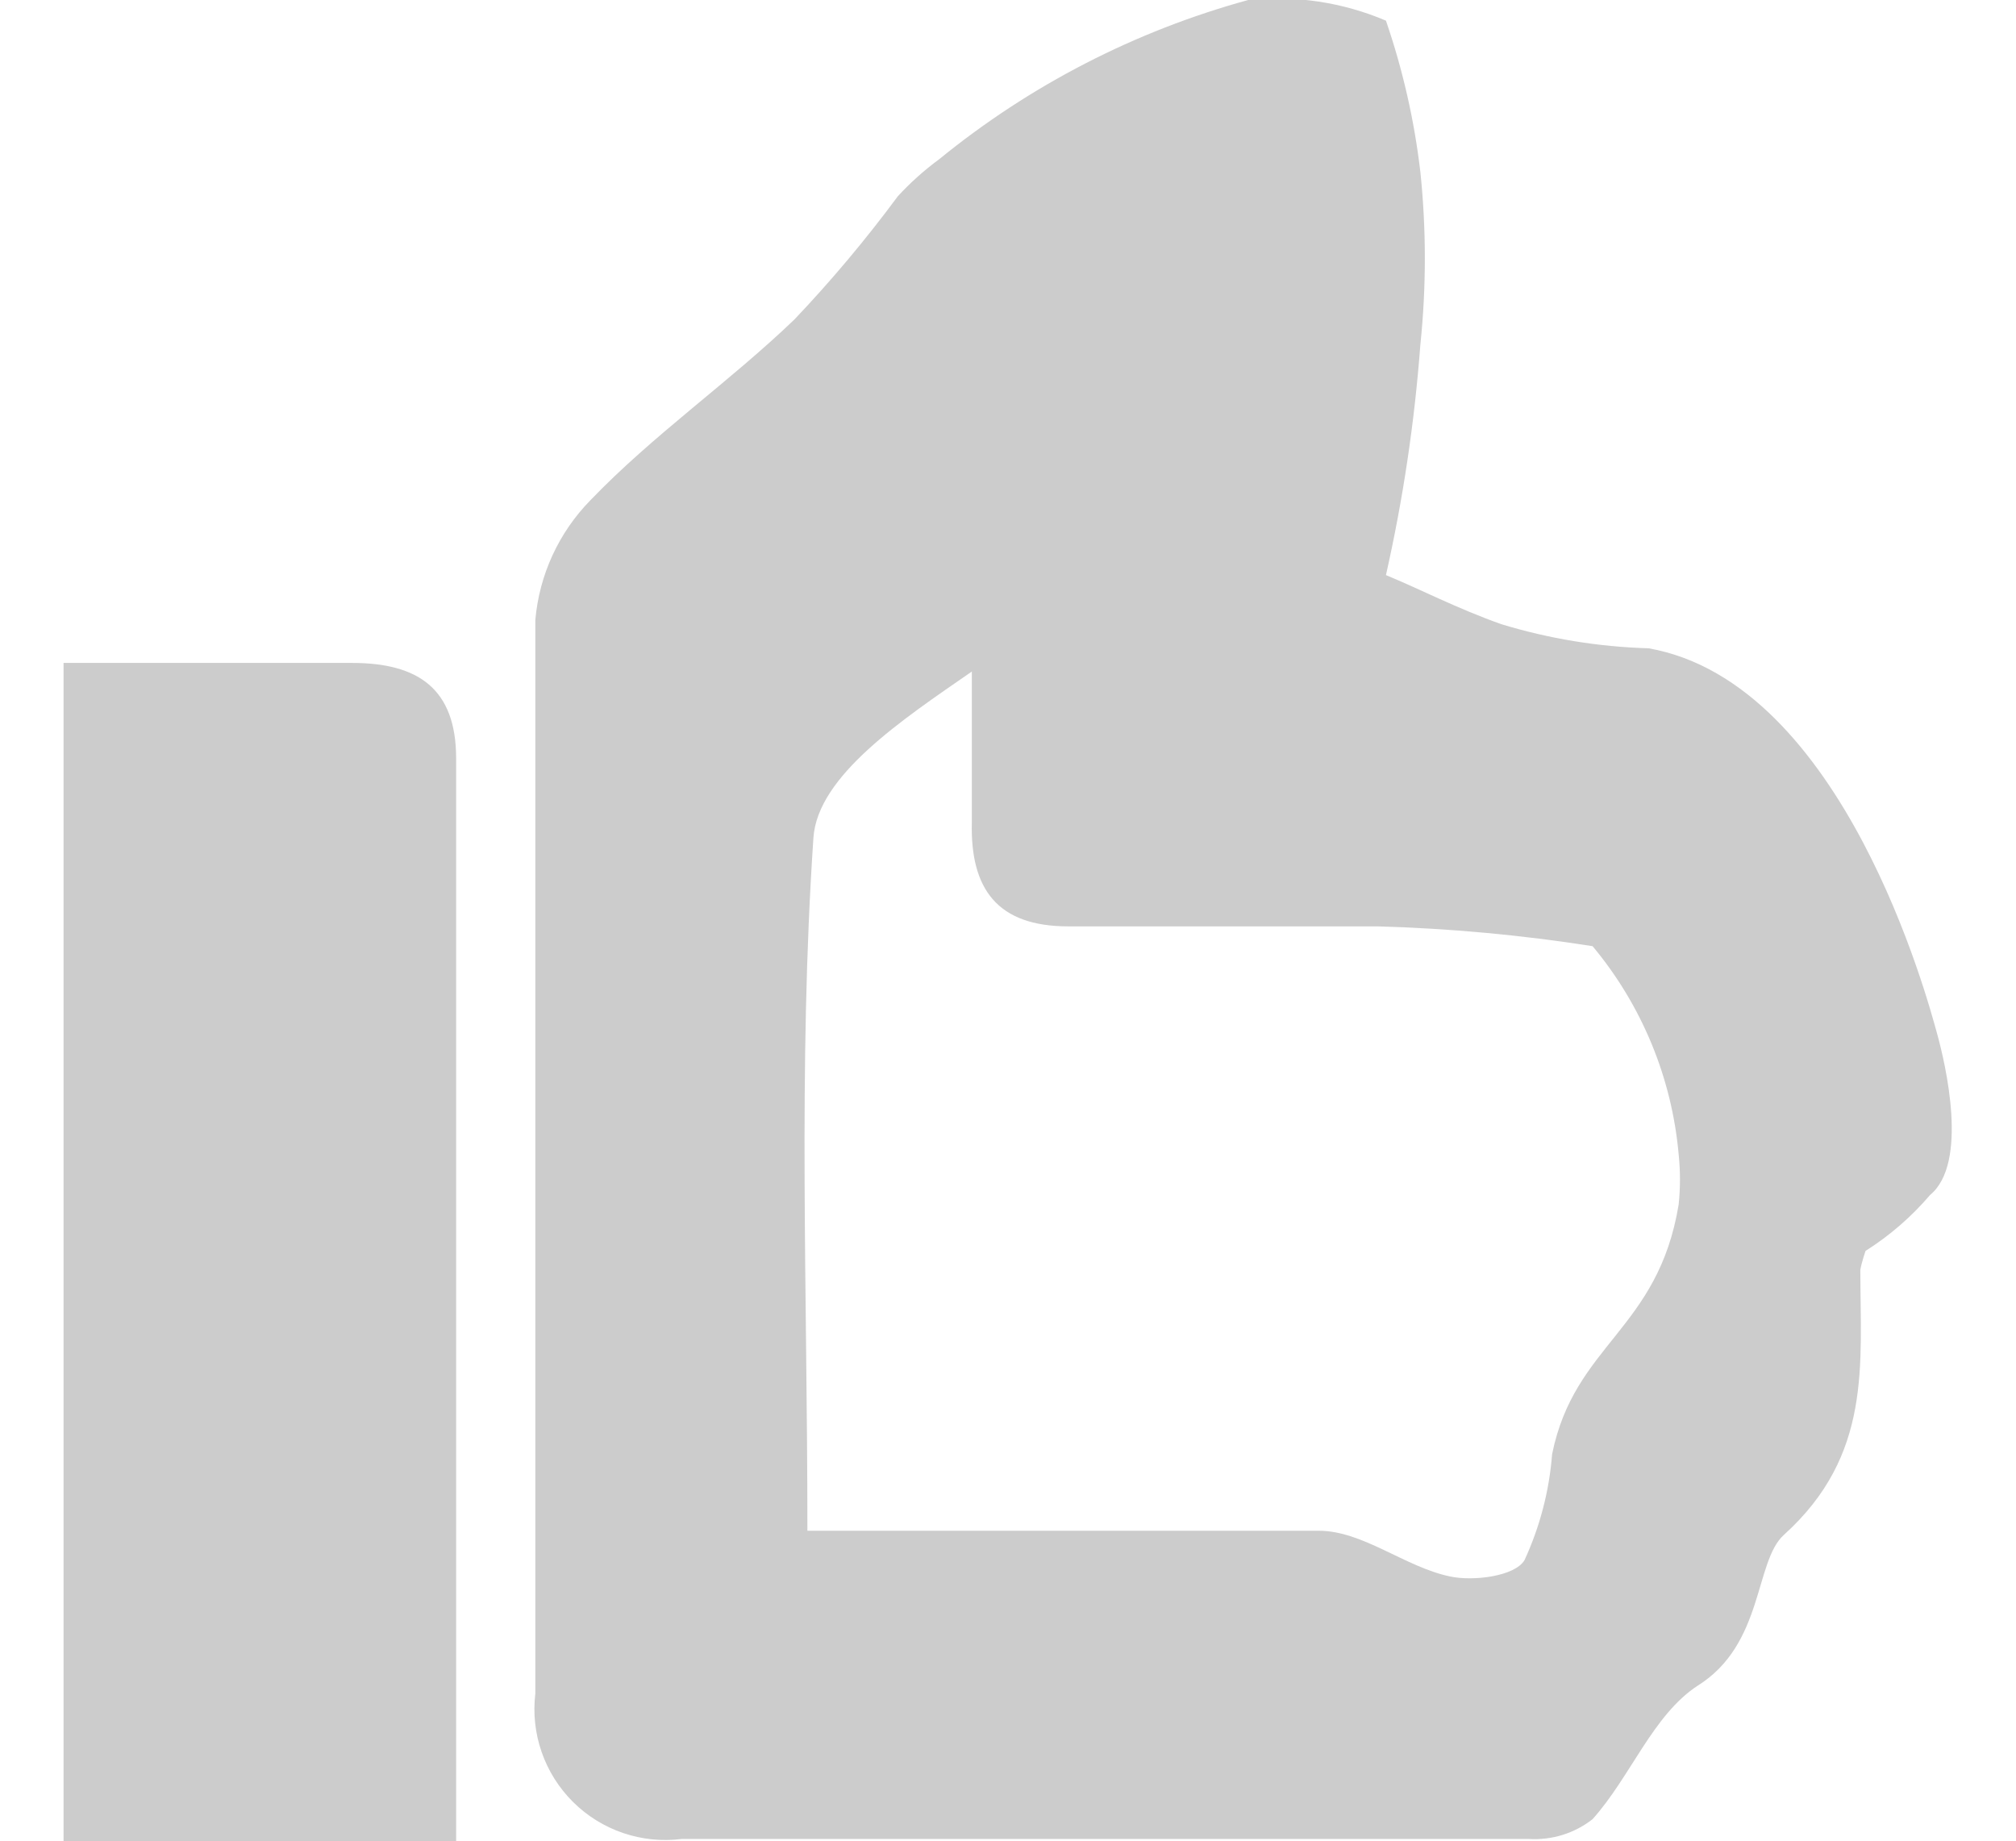
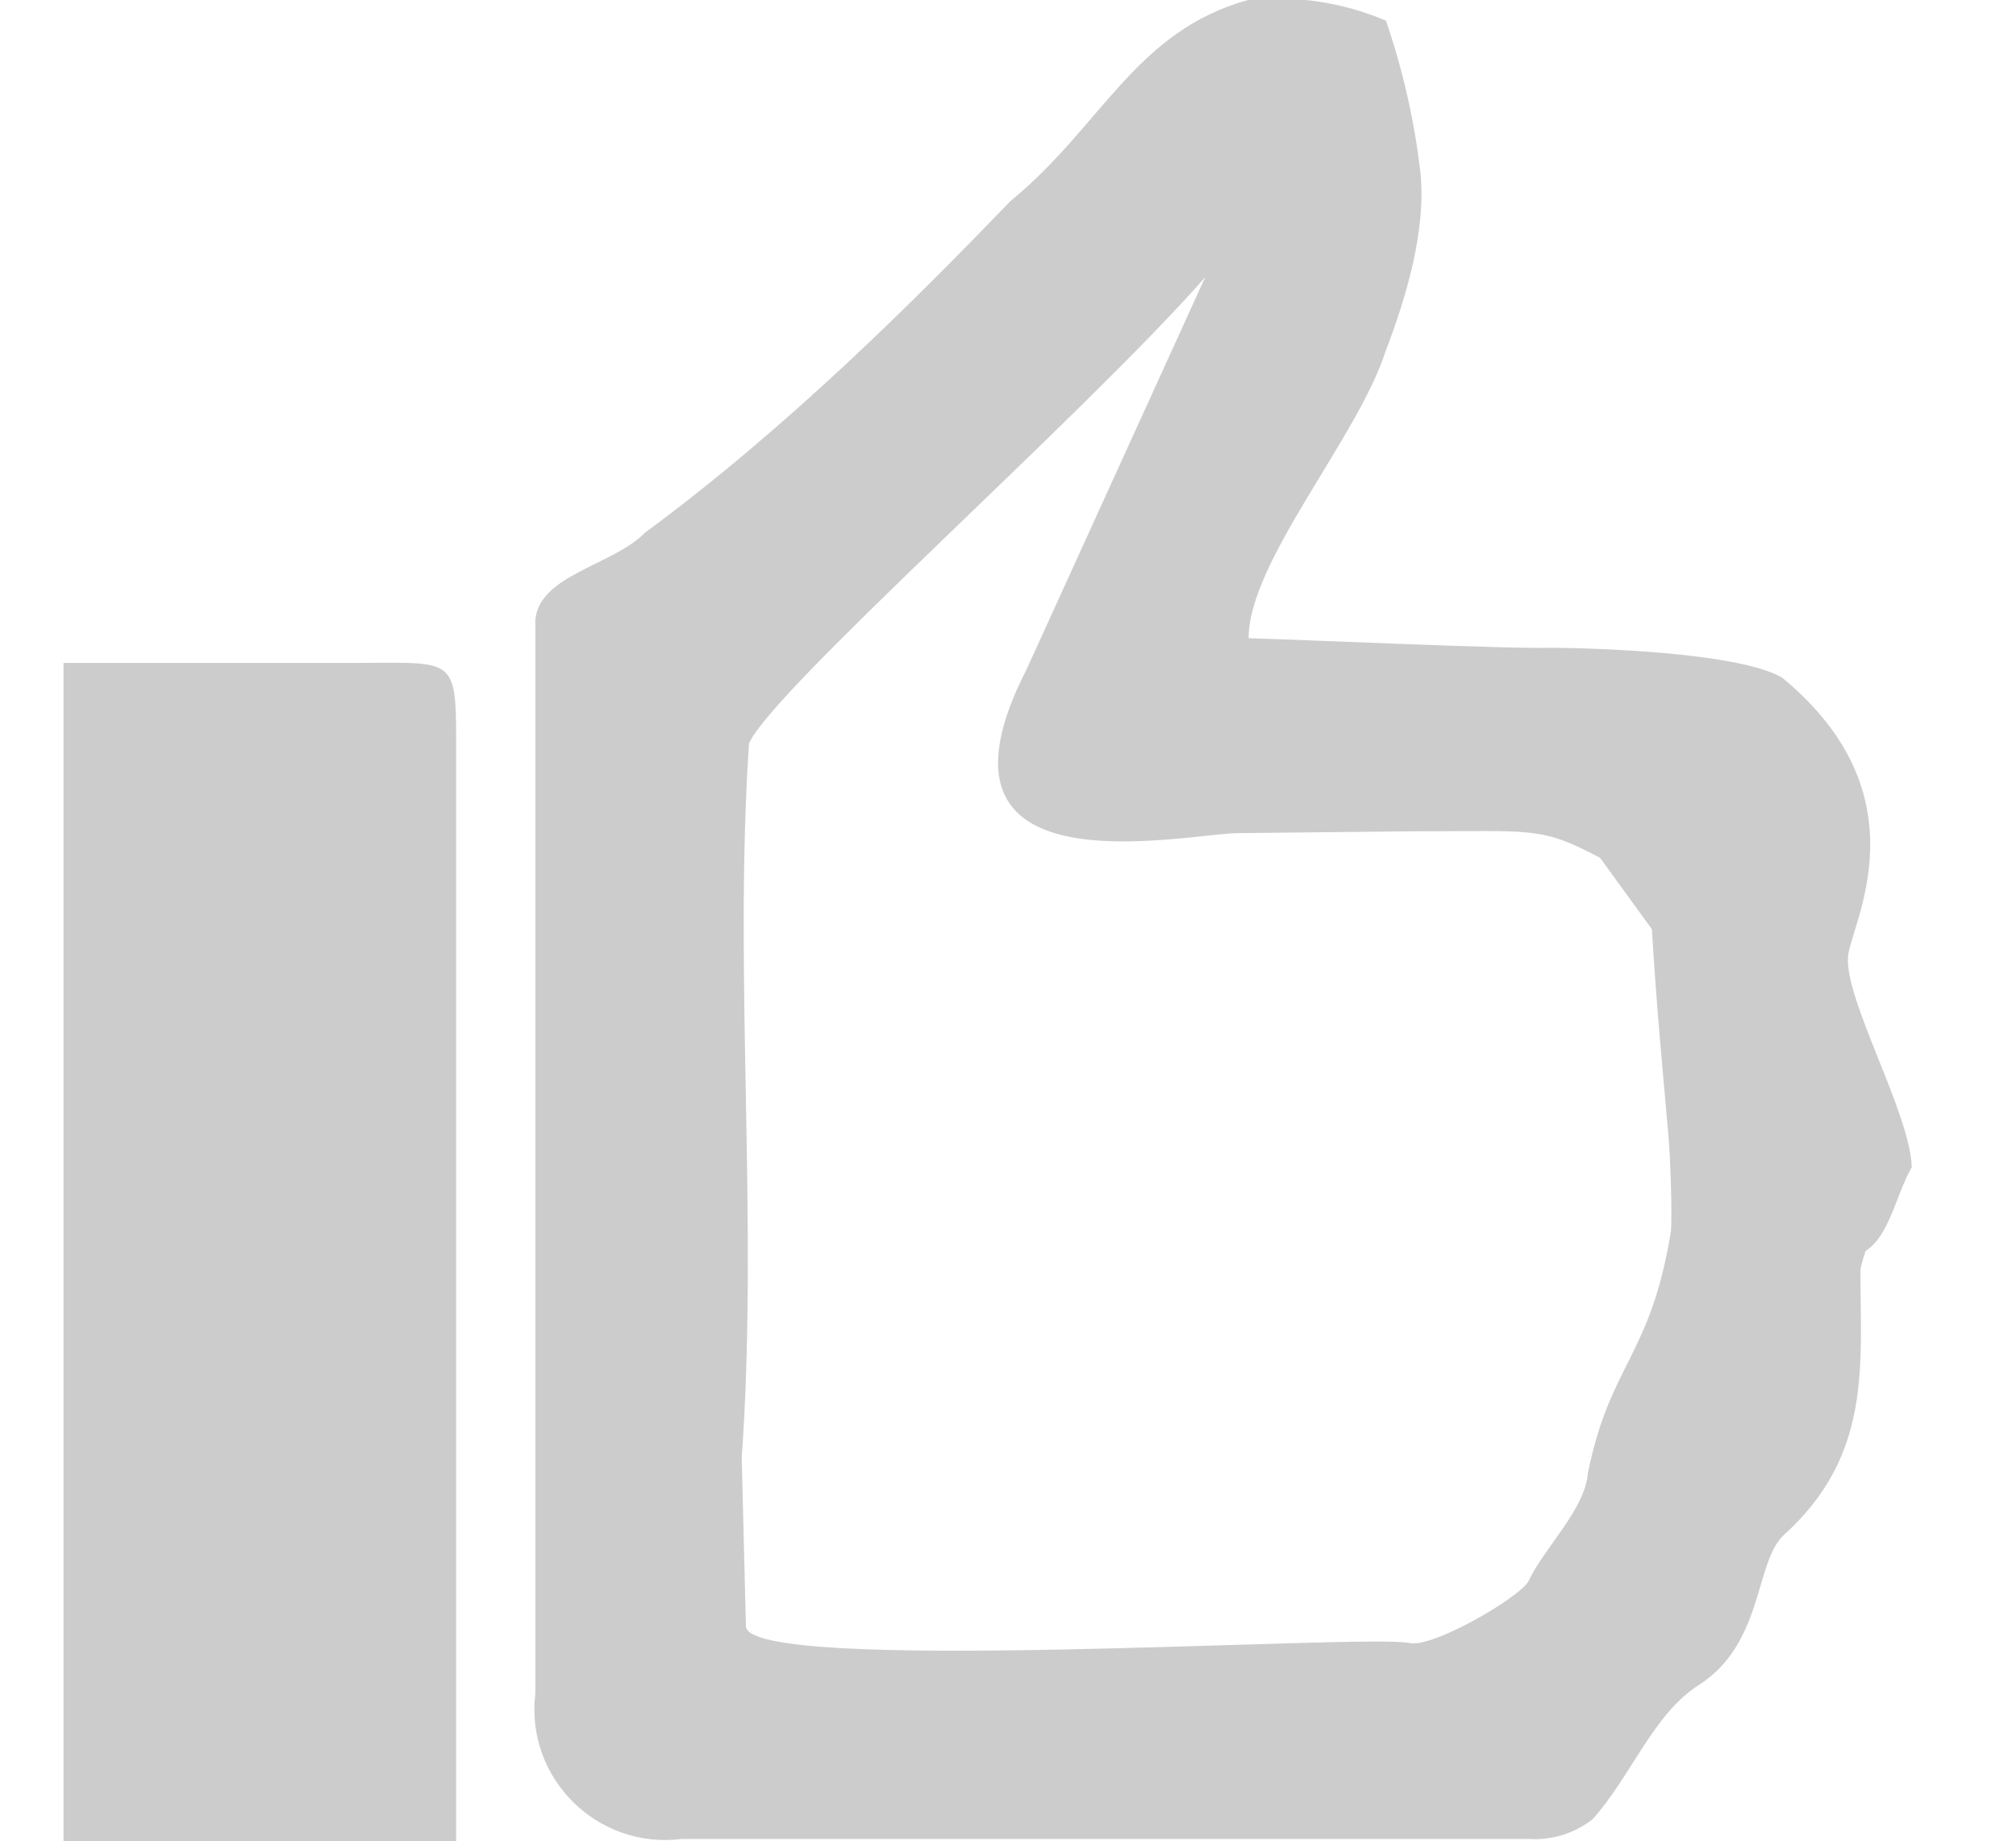
- <svg xmlns="http://www.w3.org/2000/svg" viewBox="0 0 21.94 21.38" width="23" height="21">
-   <defs>
-     <style>.cls-1{fill:#ccc;}</style>
+ <svg xmlns="http://www.w3.org/2000/svg" viewBox="0 0 21.94 21.38" width="23" height="21" version="1.1" id="svg3688">
+   <defs id="defs3682">
+     <style id="style3680">.cls-1{fill:#ccc;}</style>
  </defs>
-   <path class="cls-1" d="M13.76,0a3.23,3.23,0,0,1,1.6.24A8.42,8.42,0,0,1,15.76,2a9.69,9.69,0,0,1,0,2,18.44,18.44,0,0,1-.4,2.68c.39.16.83.39,1.34.57a6.5,6.5,0,0,0,1.71.28c2.27.4,3.25,4.11,3.35,4.47s.37,1.51-.08,1.88a3.32,3.32,0,0,1-.75.65s-.05.15-.06.22c0,1.1.14,2.15-.89,3.08-.34.31-.23,1.27-1,1.75-.52.34-.78,1.06-1.22,1.55a1.09,1.09,0,0,1-.74.23c-3.28,0-6.56,0-9.84,0a1.52,1.52,0,0,1-1.7-1.69c0-4.16,0-8.32,0-12.47a2.27,2.27,0,0,1,.64-1.39c.73-.76,1.61-1.37,2.37-2.1a15.23,15.23,0,0,0,1.2-1.43,3.33,3.33,0,0,1,.48-.43A9.76,9.76,0,0,1,13.76,0ZM8.64,17.78c2.05,0,4,0,5.94,0,.51,0,1,.42,1.52.53.27.06.76,0,.87-.19a3.6,3.6,0,0,0,.32-1.23c.26-1.28,1.23-1.44,1.47-2.9a2.81,2.81,0,0,0,0-.58,4.38,4.38,0,0,0-1-2.42h0a19.65,19.65,0,0,0-2.5-.23c-.76,0-2.15,0-3.59,0-.82,0-1.14-.43-1.12-1.21,0-.58,0-1.16,0-1.75-.81.56-1.79,1.21-1.84,1.93C8.53,12.4,8.64,15,8.64,17.78Z" />
-   <path class="cls-1" d="M0,7.7c1.12,0,2.23,0,3.35,0,.77,0,1.21.3,1.21,1.11,0,4.14,0,8.28,0,12.58H0Z" />
+   <path class="cls-1" d="m 13.76,0 c 0.545,-0.057 1.096,0.026 1.6,0.24 0.196,0.571 0.33,1.161 0.4,1.76 0.069,0.665 -0.158,1.436 -0.403,2.076 -0.32,1.003 -1.595,2.454 -1.592,3.337 0.64,0.017 2.991,0.127 3.555,0.111 0.733,0.009 2.189,0.079 2.643,0.348 1.673,1.378 0.795,2.865 0.764,3.237 -0.043,0.503 0.727,1.831 0.74,2.45 -0.18,0.307 -0.255,0.793 -0.536,0.971 0,0 -0.05,0.15 -0.06,0.22 0,1.1 0.14,2.15 -0.89,3.08 -0.34,0.31 -0.23,1.27 -1,1.75 -0.52,0.34 -0.78,1.06 -1.22,1.55 -0.21,0.165 -0.473,0.247 -0.74,0.23 H 7.18 C 6.198,21.484 5.361,20.652 5.48,19.67 V 7.2 C 5.526,6.677 6.381,6.567 6.749,6.191 8.423,4.957 9.894,3.482 10.999,2.335 12.054,1.475 12.447,0.36 13.76,0 Z m -5.883,16.933 0.049,1.956 c 0.014,0.572 7.188,0.085 7.708,0.195 0.27,0.06 1.27,-0.525 1.38,-0.715 0.179,-0.388 0.659,-0.834 0.692,-1.26 0.26,-1.28 0.723,-1.34 0.963,-2.8 0.02,-0.193 -0.01,-0.952 -0.03,-1.145 -0.079,-0.89 -0.138,-1.506 -0.19,-2.371 L 17.847,9.964 C 17.151,9.595 17.082,9.657 15.636,9.656 l -1.995,0.021 C 12.993,9.684 9.833,10.41 11.189,7.768 L 13.261,3.219 c -1.417,1.613 -5.018,4.785 -5.299,5.415 -0.18,2.67 0.111,5.555 -0.085,8.299 z" id="path3684" style="fill:#cccccc" />
+   <path class="cls-1" d="m 0,7.7 h 3.35 c 1.249,0 1.21,-0.103 1.21,1.11 V 21.39 H 0 Z" id="path3686" style="fill:#cccccc" />
</svg>
